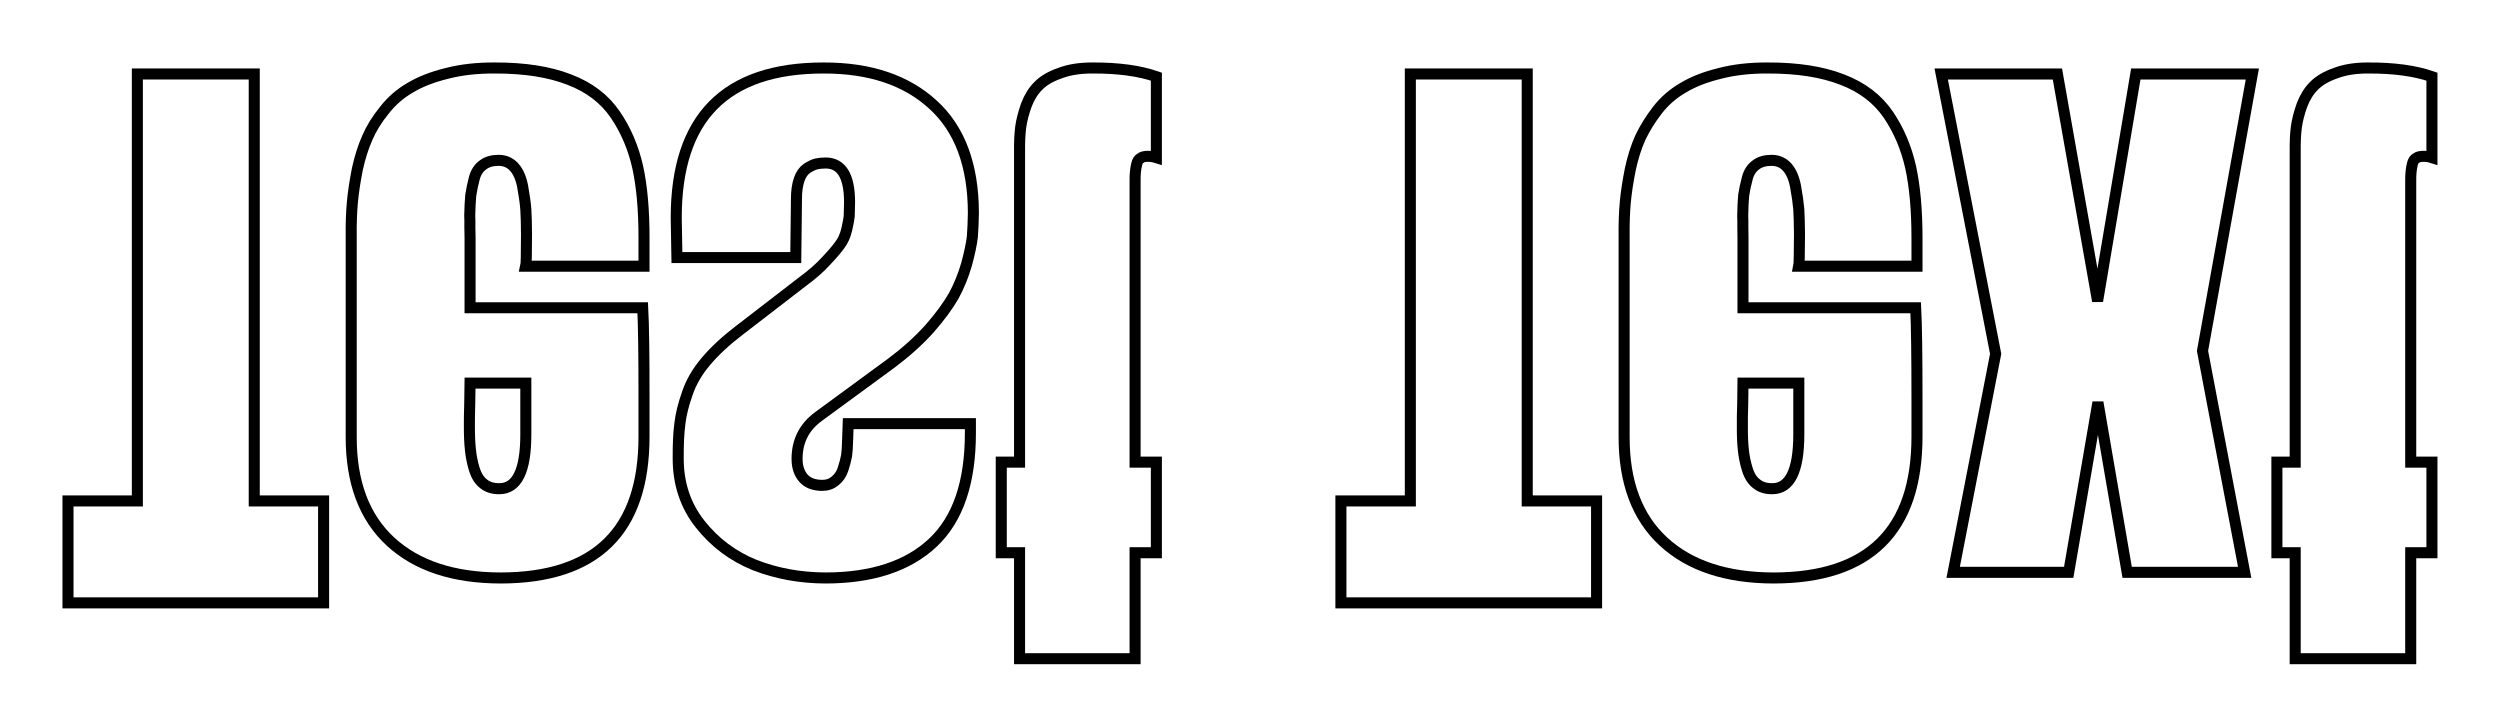
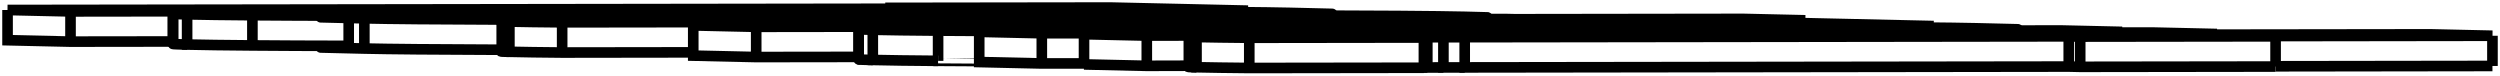
- <svg xmlns="http://www.w3.org/2000/svg" version="1.1" viewBox="-0.902 -1.088 36.766 10.687" fill="none" stroke="black" stroke-width="0.6%" vector-effect="non-scaling-stroke">
-   <path d="M 0.098 6.279 L 0.098 7.778 L 3.857 7.778 L 3.857 6.279 L 2.837 6.279 L 2.837 0 L 1.118 0 L 1.118 6.279 L 0.098 6.279 Z" />
-   <path d="M 6.372 -0.088 Q 5.98 -0.09 5.664 -0.007 Q 5.35 0.07 5.129 0.203 Q 4.91 0.33 4.753 0.53 Q 4.59 0.73 4.502 0.933 Q 4.41 1.14 4.353 1.401 Q 4.3 1.67 4.28 1.89 Q 4.26 2.11 4.263 2.388 L 4.263 5.332 Q 4.26 6.34 4.841 6.877 Q 5.42 7.41 6.46 7.412 Q 8.57 7.41 8.569 5.332 L 8.569 4.8 Q 8.57 3.81 8.55 3.438 L 6.011 3.438 L 6.011 2.412 Q 6.01 2.36 6.008 2.253 Q 6.01 2.14 6.006 2.085 Q 6.01 1.91 6.021 1.785 Q 6.04 1.66 6.074 1.531 Q 6.11 1.4 6.204 1.335 Q 6.29 1.27 6.431 1.27 Q 6.57 1.27 6.66 1.37 Q 6.75 1.47 6.785 1.658 Q 6.82 1.85 6.831 1.992 Q 6.84 2.14 6.841 2.358 Q 6.84 2.79 6.831 2.827 L 8.569 2.827 L 8.569 2.412 Q 8.57 1.8 8.477 1.372 Q 8.38 0.94 8.147 0.598 Q 7.91 0.25 7.471 0.083 Q 7.03 -0.09 6.372 -0.088 Z" />
-   <path d="M 6.44 6.099 Q 6.3 6.1 6.211 6.028 Q 6.12 5.96 6.074 5.815 Q 6.03 5.67 6.016 5.525 Q 6 5.38 6.001 5.161 Q 6 5.06 6.006 4.854 Q 6.01 4.65 6.011 4.546 L 6.831 4.546 L 6.831 5.308 Q 6.83 6.1 6.44 6.099 Z" />
-   <path d="M 13.369 5.142 L 11.572 5.142 L 11.562 5.42 Q 11.56 5.52 11.548 5.615 Q 11.53 5.71 11.494 5.818 Q 11.46 5.92 11.377 5.986 Q 11.3 6.05 11.191 6.05 Q 11.01 6.05 10.916 5.947 Q 10.82 5.84 10.82 5.659 Q 10.82 5.27 11.133 5.039 L 12.212 4.248 Q 12.53 4.01 12.769 3.745 Q 13 3.48 13.123 3.264 Q 13.24 3.05 13.313 2.798 Q 13.38 2.55 13.398 2.393 Q 13.41 2.24 13.413 2.041 Q 13.41 0.99 12.82 0.452 Q 12.23 -0.09 11.211 -0.088 Q 9.04 -0.09 9.043 2.119 L 9.053 2.7 L 10.801 2.7 L 10.811 1.841 Q 10.81 1.67 10.852 1.55 Q 10.89 1.44 10.967 1.387 Q 11.04 1.34 11.101 1.323 Q 11.16 1.31 11.24 1.309 Q 11.59 1.31 11.592 1.88 Q 11.59 2.03 11.587 2.092 Q 11.58 2.16 11.55 2.288 Q 11.52 2.42 11.448 2.515 Q 11.38 2.61 11.243 2.754 Q 11.11 2.9 10.903 3.052 L 9.971 3.77 Q 9.67 4 9.48 4.226 Q 9.29 4.45 9.207 4.695 Q 9.12 4.94 9.097 5.139 Q 9.07 5.34 9.072 5.649 Q 9.07 6.21 9.395 6.621 Q 9.72 7.03 10.198 7.222 Q 10.68 7.41 11.24 7.412 Q 12.27 7.41 12.82 6.89 Q 13.37 6.37 13.369 5.278 L 13.369 5.142 Z" />
-   <path d="M 14.092 7.041 L 14.092 8.599 L 15.791 8.599 L 15.791 7.041 L 16.104 7.041 L 16.104 5.708 L 15.791 5.708 L 15.791 1.587 Q 15.79 1.49 15.796 1.44 Q 15.8 1.39 15.815 1.326 Q 15.83 1.26 15.872 1.238 Q 15.91 1.21 15.977 1.211 Q 16.04 1.21 16.104 1.23 L 16.104 0.039 Q 15.73 -0.09 15.171 -0.088 Q 14.89 -0.09 14.685 -0.012 Q 14.48 0.06 14.37 0.173 Q 14.26 0.28 14.192 0.457 Q 14.13 0.63 14.109 0.781 Q 14.09 0.93 14.092 1.128 L 14.092 5.708 L 13.823 5.708 L 13.823 7.041 L 14.092 7.041 Z" />
-   <path d="M 18.818 6.279 L 18.818 7.778 L 22.578 7.778 L 22.578 6.279 L 21.558 6.279 L 21.558 0 L 19.839 0 L 19.839 6.279 L 18.818 6.279 Z" />
-   <path d="M 25.093 -0.088 Q 24.7 -0.09 24.385 -0.007 Q 24.07 0.07 23.85 0.203 Q 23.63 0.33 23.474 0.53 Q 23.32 0.73 23.223 0.933 Q 23.13 1.14 23.074 1.401 Q 23.02 1.67 23 1.89 Q 22.98 2.11 22.983 2.388 L 22.983 5.332 Q 22.98 6.34 23.562 6.877 Q 24.14 7.41 25.181 7.412 Q 27.29 7.41 27.29 5.332 L 27.29 4.8 Q 27.29 3.81 27.271 3.438 L 24.731 3.438 L 24.731 2.412 Q 24.73 2.36 24.729 2.253 Q 24.73 2.14 24.727 2.085 Q 24.73 1.91 24.741 1.785 Q 24.76 1.66 24.795 1.531 Q 24.83 1.4 24.924 1.335 Q 25.01 1.27 25.151 1.27 Q 25.29 1.27 25.381 1.37 Q 25.47 1.47 25.505 1.658 Q 25.54 1.85 25.552 1.992 Q 25.56 2.14 25.562 2.358 Q 25.56 2.79 25.552 2.827 L 27.29 2.827 L 27.29 2.412 Q 27.29 1.8 27.197 1.372 Q 27.1 0.94 26.868 0.598 Q 26.63 0.25 26.191 0.083 Q 25.75 -0.09 25.093 -0.088 Z" />
-   <path d="M 25.161 6.099 Q 25.02 6.1 24.932 6.028 Q 24.84 5.96 24.795 5.815 Q 24.75 5.67 24.736 5.525 Q 24.72 5.38 24.722 5.161 Q 24.72 5.06 24.727 4.854 Q 24.73 4.65 24.731 4.546 L 25.552 4.546 L 25.552 5.308 Q 25.55 6.1 25.161 6.099 Z" />
-   <path d="M 30.508 0 L 29.946 3.34 L 29.355 0 L 27.646 0 L 28.447 4.116 L 27.822 7.329 L 29.521 7.329 L 29.951 4.829 L 30.381 7.329 L 32.109 7.329 L 31.489 4.072 L 32.222 0 L 30.508 0 Z" />
-   <path d="M 32.852 7.041 L 32.852 8.599 L 34.551 8.599 L 34.551 7.041 L 34.863 7.041 L 34.863 5.708 L 34.551 5.708 L 34.551 1.587 Q 34.55 1.49 34.556 1.44 Q 34.56 1.39 34.575 1.326 Q 34.59 1.26 34.631 1.238 Q 34.67 1.21 34.736 1.211 Q 34.8 1.21 34.863 1.23 L 34.863 0.039 Q 34.49 -0.09 33.931 -0.088 Q 33.65 -0.09 33.445 -0.012 Q 33.24 0.06 33.13 0.173 Q 33.02 0.28 32.952 0.457 Q 32.89 0.63 32.869 0.781 Q 32.85 0.93 32.852 1.128 L 32.852 5.708 L 32.583 5.708 L 32.583 7.041 L 32.852 7.041 Z" />
+ <svg xmlns="http://www.w3.org/2000/svg" version="1.1" viewBox="-162.904 -4.991 330.946 10" fill="none" stroke="black" stroke-width="0.6%" vector-effect="non-scaling-stroke">
+   <path d="M -45.012 -3.832 L -45.012 -3.95 L -15.926 -3.991 L 2.304 -3.581 L -26.783 -3.54 L -31.731 -3.651 L -153.57 -3.48 L -161.904 -3.667 L -40.064 -3.838 L -45.012 -3.95" />
+   <path d="M 2.304 -3.369 L 2.304 -3.581" />
+   <path d="M -26.783 -3.479 L -26.783 -3.54" />
+   <path d="M -31.731 -3.48 L -31.731 -3.651" />
+   <path d="M -153.57 0.52 L -153.57 -3.48" />
+   <path d="M -140.005 0.501 L -153.57 0.52 L -161.904 0.333 L -161.904 -3.667" />
+   <path d="M -138.135 0.908 Q -140.03 0.86 -140.005 0.829 Q -140.03 0.86 -140.004 0.828 L -140.004 -3.17" />
+   <path d="M -138.135 -3.092 Q -140.03 -3.13 -140.005 -3.171 Q -140.03 -3.13 -140.004 -3.172 Q -139.98 -3.21 -138.523 -3.236 Q -137.07 -3.26 -133.998 -3.286 Q -130.93 -3.31 -127.401 -3.324 Q -123.87 -3.34 -119.028 -3.353 Q -114.18 -3.37 -109.909 -3.374 Q -105.63 -3.38 -100.328 -3.39 L -43.198 -3.47 Q -23.59 -3.5 -10.406 -3.449 Q 2.77 -3.4 7.817 -3.287 Q 18.04 -3.06 9.884 -3.201 Q 18.04 -3.06 -22.316 -3.001 L -32.643 -2.986 Q -51.88 -2.96 -59.171 -2.951 L -71.482 -3.228 L -91.378 -3.2 Q -92.33 -3.2 -94.469 -3.196 Q -96.61 -3.19 -97.75 -3.192 Q -101.16 -3.19 -103.505 -3.182 Q -105.85 -3.18 -108.172 -3.169 Q -110.49 -3.16 -111.334 -3.15 Q -112.17 -3.14 -111.804 -3.135 Q -112.17 -3.14 -111.512 -3.123 Q -110.83 -3.11 -108.457 -3.101 Q -106.09 -3.09 -102.264 -3.095 Q -98.44 -3.1 -95.549 -3.099 Q -92.66 -3.1 -88.396 -3.108 Q -80.06 -3.12 -79.348 -3.122 L -70.919 -2.932 L -78.973 -2.921 Q -90.82 -2.9 -99.603 -2.903 Q -108.39 -2.9 -116.217 -2.918 Q -124.05 -2.93 -129.492 -2.977 Q -134.94 -3.02 -138.135 -3.092 Z" />
+   <path d="M -59.171 -2.641 L -59.171 -2.951" />
+   <path d="M -71.482 -2.945 L -71.482 -3.228" />
+   <path d="M -70.919 -2.873 L -70.919 -2.932" />
+   <path d="M -116.744 1.081 Q -124.05 1.07 -129.492 1.023 Q -134.94 0.98 -138.135 0.908 L -138.135 -3.092" />
+   <path d="M -17.764 -3.253 Q -18.43 -3.27 -20.25 -3.277 Q -22.07 -3.28 -25.035 -3.286 Q -28 -3.29 -30.956 -3.284 Q -33.92 -3.28 -38.085 -3.276 Q -40.07 -3.27 -44.03 -3.267 Q -47.99 -3.26 -49.976 -3.258 L -45.998 -3.169 L -31.218 -3.189 Q -15.87 -3.21 -17.556 -3.244 Q -15.87 -3.21 -17.764 -3.253 Z" />
+   <path d="M -2.739 -2.389 L -2.739 -2.472 L -11.451 -2.668 L -6.098 -2.677 Q -4.2 -2.68 -2.379 -2.684 Q -0.56 -2.69 1.292 -2.695 Q 3.14 -2.7 3.993 -2.712 Q 4.85 -2.72 4.522 -2.726 Q 4.85 -2.72 4.325 -2.734 Q 3.45 -2.75 0.997 -2.762 Q -1.45 -2.77 -5.054 -2.764 Q -12.63 -2.75 -15.571 -2.713 L -25.688 -2.574 Q -28.77 -2.53 -32.747 -2.5 Q -36.73 -2.47 -40.363 -2.448 Q -44 -2.43 -48.487 -2.414 Q -52.98 -2.4 -55.937 -2.394 Q -58.9 -2.39 -62.687 -2.383 Q -83.06 -2.35 -96.403 -2.404 Q -109.75 -2.45 -114.673 -2.565 Q -125.18 -2.8 -116.744 -2.651 Q -125.18 -2.8 -82.361 -2.861 L -71.039 -2.876 L -62.563 -2.686 L -79.191 -2.661 Q -82.6 -2.66 -84.627 -2.649 Q -86.65 -2.64 -87.244 -2.632 Q -87.84 -2.62 -87.825 -2.616 Q -87.84 -2.62 -87.825 -2.615 Q -87.81 -2.61 -87.434 -2.6 Q -85.73 -2.56 -74.645 -2.577 Q -71.8 -2.58 -70.547 -2.583 Q -69.29 -2.59 -66.935 -2.593 Q -64.58 -2.6 -63.026 -2.61 Q -61.47 -2.62 -59.378 -2.639 Q -57.28 -2.66 -55.245 -2.684 L -45.839 -2.805 Q -42.76 -2.84 -39.36 -2.871 Q -35.96 -2.9 -31.591 -2.914 Q -27.22 -2.93 -23.502 -2.938 Q -19.78 -2.95 -13.719 -2.954 Q -2.82 -2.97 6.697 -2.946 Q 16.22 -2.92 22.245 -2.875 Q 28.27 -2.83 30.995 -2.766 Q 35.99 -2.65 32.996 -2.682 Q 35.99 -2.65 28.516 -2.58 Q 21.04 -2.51 -0.086 -2.476 L -2.739 -2.472" />
+   <path d="M -11.451 -2.376 L -11.451 -2.668" />
+   <path d="M -25.688 -2.356 L -25.688 -2.574" />
+   <path d="M -96.486 1.595 Q -109.75 1.55 -114.673 1.435 Q -125.18 1.2 -116.744 1.349 L -116.744 -2.651" />
+   <path d="M -62.563 -2.613 L -62.563 -2.686" />
+   <path d="M -79.191 -2.573 L -79.191 -2.661" />
+   <path d="M 37.62 -2.445 L 67.843 -2.488 L 76.082 -2.302 L 45.859 -2.26 L 47.374 -2.226 L 21.51 -2.19 L 19.994 -2.224 L -59.969 -2.111 Q -61.77 -2.11 -62.787 -2.107 Q -63.81 -2.1 -64.919 -2.102 Q -66.03 -2.1 -66.352 -2.093 Q -66.67 -2.09 -66.515 -2.087 Q -66.67 -2.09 -66.364 -2.081 Q -66.06 -2.07 -65.37 -2.068 L -88.487 -2.035 Q -92.75 -2.07 -95.472 -2.133 Q -96.85 -2.16 -96.486 -2.175 Q -96.85 -2.16 -96.359 -2.188 Q -95.87 -2.21 -94.286 -2.228 Q -92.7 -2.24 -89.655 -2.255 Q -86.61 -2.27 -83.757 -2.273 Q -80.9 -2.28 -77.113 -2.284 L 11.756 -2.409 L 10.453 -2.438 L 36.318 -2.474 L 37.62 -2.445 Z" />
+   <path d="M 76.082 -1.922 L 76.082 -2.302" />
+   <path d="M 47.374 -1.912 L 47.374 -2.226" />
+   <path d="M 21.51 -1.757 L 21.51 -2.19" />
+   <path d="M 19.994 -1.755 L 19.994 -2.224" />
+   <path d="M -65.37 -1.635 L -65.37 -2.068" />
+   <path d="M -88.487 1.965 L -88.487 -2.035" />
+   <path d="M -71.133 1.94 L -88.487 1.965 Q -92.75 1.93 -95.472 1.867 L -95.472 -2.133" />
+   <path d="M -95.472 1.867 Q -96.85 1.84 -96.486 1.825 L -96.486 -2.175" />
+   <path d="M 10.453 -2.407 L 10.453 -2.438" />
+   <path d="M 45.758 -1.791 L 45.758 -1.909 L 74.844 -1.95 L 93.074 -1.54 L 63.988 -1.499 L 59.04 -1.611 L -62.8 -1.44 L -71.133 -1.627 L 50.706 -1.798 L 45.758 -1.909" />
+   <path d="M 93.074 -1.329 L 93.074 -1.54" />
+   <path d="M 63.988 -1.439 L 63.988 -1.499" />
+   <path d="M 59.04 -1.439 L 59.04 -1.611" />
+   <path d="M -62.8 2.56 L -62.8 -1.44" />
+   <path d="M -49.234 2.541 L -62.8 2.56 L -71.133 2.373 L -71.133 -1.627" />
+   <path d="M -47.364 2.948 Q -49.26 2.91 -49.234 2.87 L -49.234 -1.13 Q -49.26 -1.09 -49.234 -1.131 Q -49.21 -1.17 -47.753 -1.195 Q -46.3 -1.22 -43.228 -1.245 Q -40.16 -1.27 -36.631 -1.284 Q -33.1 -1.3 -28.257 -1.313 Q -23.41 -1.33 -19.138 -1.334 Q -14.86 -1.34 -9.557 -1.349 L 47.573 -1.43 Q 67.18 -1.46 80.364 -1.409 Q 93.54 -1.36 98.587 -1.247 Q 108.81 -1.02 100.655 -1.161 Q 108.81 -1.02 68.454 -0.96 L 58.127 -0.946 Q 38.89 -0.92 31.599 -0.911 L 19.288 -1.187 L -0.608 -1.159 Q -1.56 -1.16 -3.699 -1.155 Q -5.84 -1.15 -6.979 -1.151 Q -10.39 -1.15 -12.735 -1.141 Q -15.08 -1.14 -17.401 -1.129 Q -19.72 -1.12 -20.564 -1.109 Q -21.4 -1.1 -21.034 -1.095 Q -21.4 -1.1 -20.742 -1.083 Q -20.06 -1.07 -17.687 -1.06 Q -15.32 -1.05 -11.493 -1.055 Q -7.67 -1.06 -4.778 -1.059 Q -1.89 -1.06 2.375 -1.068 Q 10.71 -1.08 11.423 -1.081 L 19.851 -0.892 L 11.798 -0.881 Q -0.05 -0.86 -8.832 -0.862 Q -17.62 -0.86 -25.447 -0.877 Q -33.27 -0.89 -38.721 -0.937 Q -44.17 -0.98 -47.364 -1.052 Q -49.26 -1.09 -49.234 -1.13" />
+   <path d="M -49.234 2.87 Q -49.26 2.91 -49.234 2.869 L -49.234 -1.129" />
+   <path d="M 31.599 -0.795 L 31.599 -0.911" />
+   <path d="M 19.288 -0.905 L 19.288 -1.187" />
+   <path d="M 19.851 -0.792 L 19.851 -0.892" />
+   <path d="M -33.277 3.097 Q -33.27 3.11 -38.721 3.063 L -38.721 -0.937" />
+   <path d="M -38.721 3.063 Q -44.17 3.02 -47.364 2.948 L -47.364 -1.052" />
+   <path d="M 73.006 -1.213 Q 72.34 -1.23 70.52 -1.236 Q 68.7 -1.24 65.736 -1.245 Q 62.78 -1.25 59.814 -1.244 Q 56.85 -1.24 52.685 -1.235 Q 50.7 -1.23 46.74 -1.226 Q 42.78 -1.22 40.795 -1.218 L 44.772 -1.128 L 59.552 -1.149 Q 74.9 -1.17 73.214 -1.204 Q 74.9 -1.17 73.006 -1.213 Z" />
+   <path d="M -19.403 3.536 L -19.403 -0.464 L 42.678 -0.616 L -24.991 -0.59 L -33.277 -0.776 L 50.474 -0.801 L 109.785 -0.957 L 118.023 -0.771 L 71.599 -0.656 L 122.19 -0.678 L 130.571 -0.489 L 64.371 -0.468 L -11.093 -0.277 L -19.403 -0.464" />
+   <path d="M -24.991 3.41 L -24.991 -0.59" />
+   <path d="M -19.403 3.408 L -24.991 3.41 L -33.277 3.224 L -33.277 -0.776" />
+   <path d="M 118.023 -0.676 L 118.023 -0.771" />
+   <path d="M 130.571 -0.403 L 130.571 -0.489" />
+   <path d="M 64.371 -0.31 L 64.371 -0.468" />
+   <path d="M -11.093 3.723 L -11.093 -0.277" />
+   <path d="M -5.527 3.708 L -11.093 3.723 L -19.403 3.536" />
+   <path d="M 128.58 -0.401 L 158.803 -0.443 L 167.042 -0.258 L 136.819 -0.215 L 138.334 -0.181 L 112.469 -0.145 L 110.954 -0.179 L 30.991 -0.067 Q 29.19 -0.06 28.172 -0.062 Q 27.15 -0.06 26.041 -0.057 Q 24.93 -0.05 24.608 -0.048 Q 24.29 -0.04 24.445 -0.043 Q 24.29 -0.04 24.596 -0.036 Q 24.9 -0.03 25.59 -0.023 L 2.473 0.009 Q -1.79 -0.03 -4.512 -0.089 Q -5.89 -0.12 -5.527 -0.131 Q -5.89 -0.12 -5.4 -0.144 Q -4.91 -0.17 -3.326 -0.183 Q -1.74 -0.2 1.305 -0.21 Q 4.35 -0.22 7.202 -0.228 Q 10.06 -0.23 13.846 -0.239 L 102.715 -0.364 L 101.413 -0.393 L 127.278 -0.43 L 128.58 -0.401 Z" />
+   <path d="M 167.042 3.742 L 167.042 -0.258" />
+   <path d="M 167.042 3.742 L 138.334 3.783" />
+   <path d="M 138.334 3.819 L 138.334 -0.181" />
+   <path d="M 112.469 3.855 L 112.469 -0.145" />
+   <path d="M 138.334 3.819 L 112.469 3.855 L 110.954 3.821 L 30.991 3.933 L 30.991 -0.067" />
+   <path d="M 110.954 3.821 L 110.954 -0.179" />
+   <path d="M 30.991 3.933 Q 29.19 3.94 28.172 3.938 L 28.172 -0.062" />
+   <path d="M 28.172 3.938 Q 27.15 3.94 26.041 3.943 L 26.041 -0.057" />
+   <path d="M 26.041 3.943 Q 24.93 3.95 25.59 3.944" />
+   <path d="M 25.59 3.977 L 25.59 -0.023" />
+   <path d="M 2.473 4.009 L 2.473 0.009" />
+   <path d="M 25.59 3.977 L 2.473 4.009 Q -1.79 3.97 -4.512 3.911 L -4.512 -0.089" />
+   <path d="M -4.512 3.911 Q -5.89 3.88 -5.527 3.869 L -5.527 -0.131" />
+   <path d="M 101.413 -0.362 L 101.413 -0.393" />
+   <path d="M -22.316 -2.94 L -22.316 -3.001" />
+   <path d="M -32.643 -2.91 L -32.643 -2.986" />
+   <path d="M -91.378 -3.104 L -91.378 -3.2" />
+   <path d="M -94.469 -3.1 L -94.469 -3.196" />
+   <path d="M -97.75 -3.097 L -97.75 -3.192" />
+   <path d="M -103.505 -3.095 L -103.505 -3.182" />
+   <path d="M -108.172 -3.1 L -108.172 -3.169" />
+   <path d="M -111.334 -3.12 L -111.334 -3.15" />
+   <path d="M -78.973 -2.866 L -78.973 -2.921" />
+   <path d="M -99.603 -2.823 L -99.603 -2.903" />
+   <path d="M -116.217 -2.69 L -116.217 -2.918" />
+   <path d="M -129.492 1.023 L -129.492 -2.977" />
+   <path d="M -17.764 -3.236 L -17.764 -3.253" />
+   <path d="M -20.25 -3.216 L -20.25 -3.277" />
+   <path d="M -25.035 -3.2 L -25.035 -3.286" />
+   <path d="M -30.956 -3.19 L -30.956 -3.284" />
+   <path d="M -38.085 -3.18 L -38.085 -3.276" />
+   <path d="M -44.03 -3.171 L -44.03 -3.267" />
+   <path d="M 4.325 -2.717 L 4.325 -2.734" />
+   <path d="M 0.997 -2.694 L 0.997 -2.762" />
+   <path d="M -5.054 -2.678 L -5.054 -2.764" />
+   <path d="M -15.571 -2.371 L -15.571 -2.713" />
+   <path d="M -32.747 -2.346 L -32.747 -2.5" />
+   <path d="M -40.363 -2.336 L -40.363 -2.448" />
+   <path d="M -48.487 -2.324 L -48.487 -2.414" />
+   <path d="M -55.937 -2.314 L -55.937 -2.394" />
+   <path d="M -62.687 -2.304 L -62.687 -2.383" />
+   <path d="M -96.403 -2.186 L -96.403 -2.404" />
+   <path d="M -114.673 1.435 L -114.673 -2.565" />
+   <path d="M -84.627 -2.578 L -84.627 -2.649" />
+   <path d="M -87.244 -2.596 L -87.244 -2.632" />
+   <path d="M 28.516 -2.463 L 28.516 -2.58" />
+   <path d="M -0.086 -2.392 L -0.086 -2.476" />
+   <path d="M -59.969 -1.643 L -59.969 -2.111" />
+   <path d="M -62.787 -1.639 L -62.787 -2.107" />
+   <path d="M -64.919 -1.636 L -64.919 -2.102" />
+   <path d="M -66.352 -2.081 L -66.352 -2.093" />
+   <path d="M 68.454 -0.848 L 68.454 -0.96" />
+   <path d="M 58.127 -0.821 L 58.127 -0.946" />
+   <path d="M -0.608 -1.063 L -0.608 -1.159" />
+   <path d="M -3.699 -1.06 L -3.699 -1.155" />
+   <path d="M -6.979 -1.057 L -6.979 -1.151" />
+   <path d="M -12.735 -1.054 L -12.735 -1.141" />
+   <path d="M -17.401 -1.06 L -17.401 -1.129" />
+   <path d="M -20.564 -1.079 L -20.564 -1.109" />
+   <path d="M 11.798 -0.789 L 11.798 -0.881" />
+   <path d="M -8.832 -0.783 L -8.832 -0.862" />
+   <path d="M -25.447 -0.778 L -25.447 -0.877" />
+   <path d="M 73.006 -1.195 L 73.006 -1.213" />
+   <path d="M 70.52 -1.175 L 70.52 -1.236" />
+   <path d="M 65.736 -1.16 L 65.736 -1.245" />
+   <path d="M 59.814 -1.149 L 59.814 -1.244" />
+   <path d="M 52.685 -1.139 L 52.685 -1.235" />
+   <path d="M 46.74 -1.131 L 46.74 -1.226" />
+   <path d="M 24.608 -0.036 L 24.608 -0.048" />
+   <path d="M -140.005 0.829 L -140.005 -3.171" />
+   <path d="M 9.884 -2.937 L 9.884 -3.201" />
+   <path d="M 32.996 -2.47 L 32.996 -2.682" />
+   <path d="M 100.655 -0.933 L 100.655 -1.161" />
</svg>
